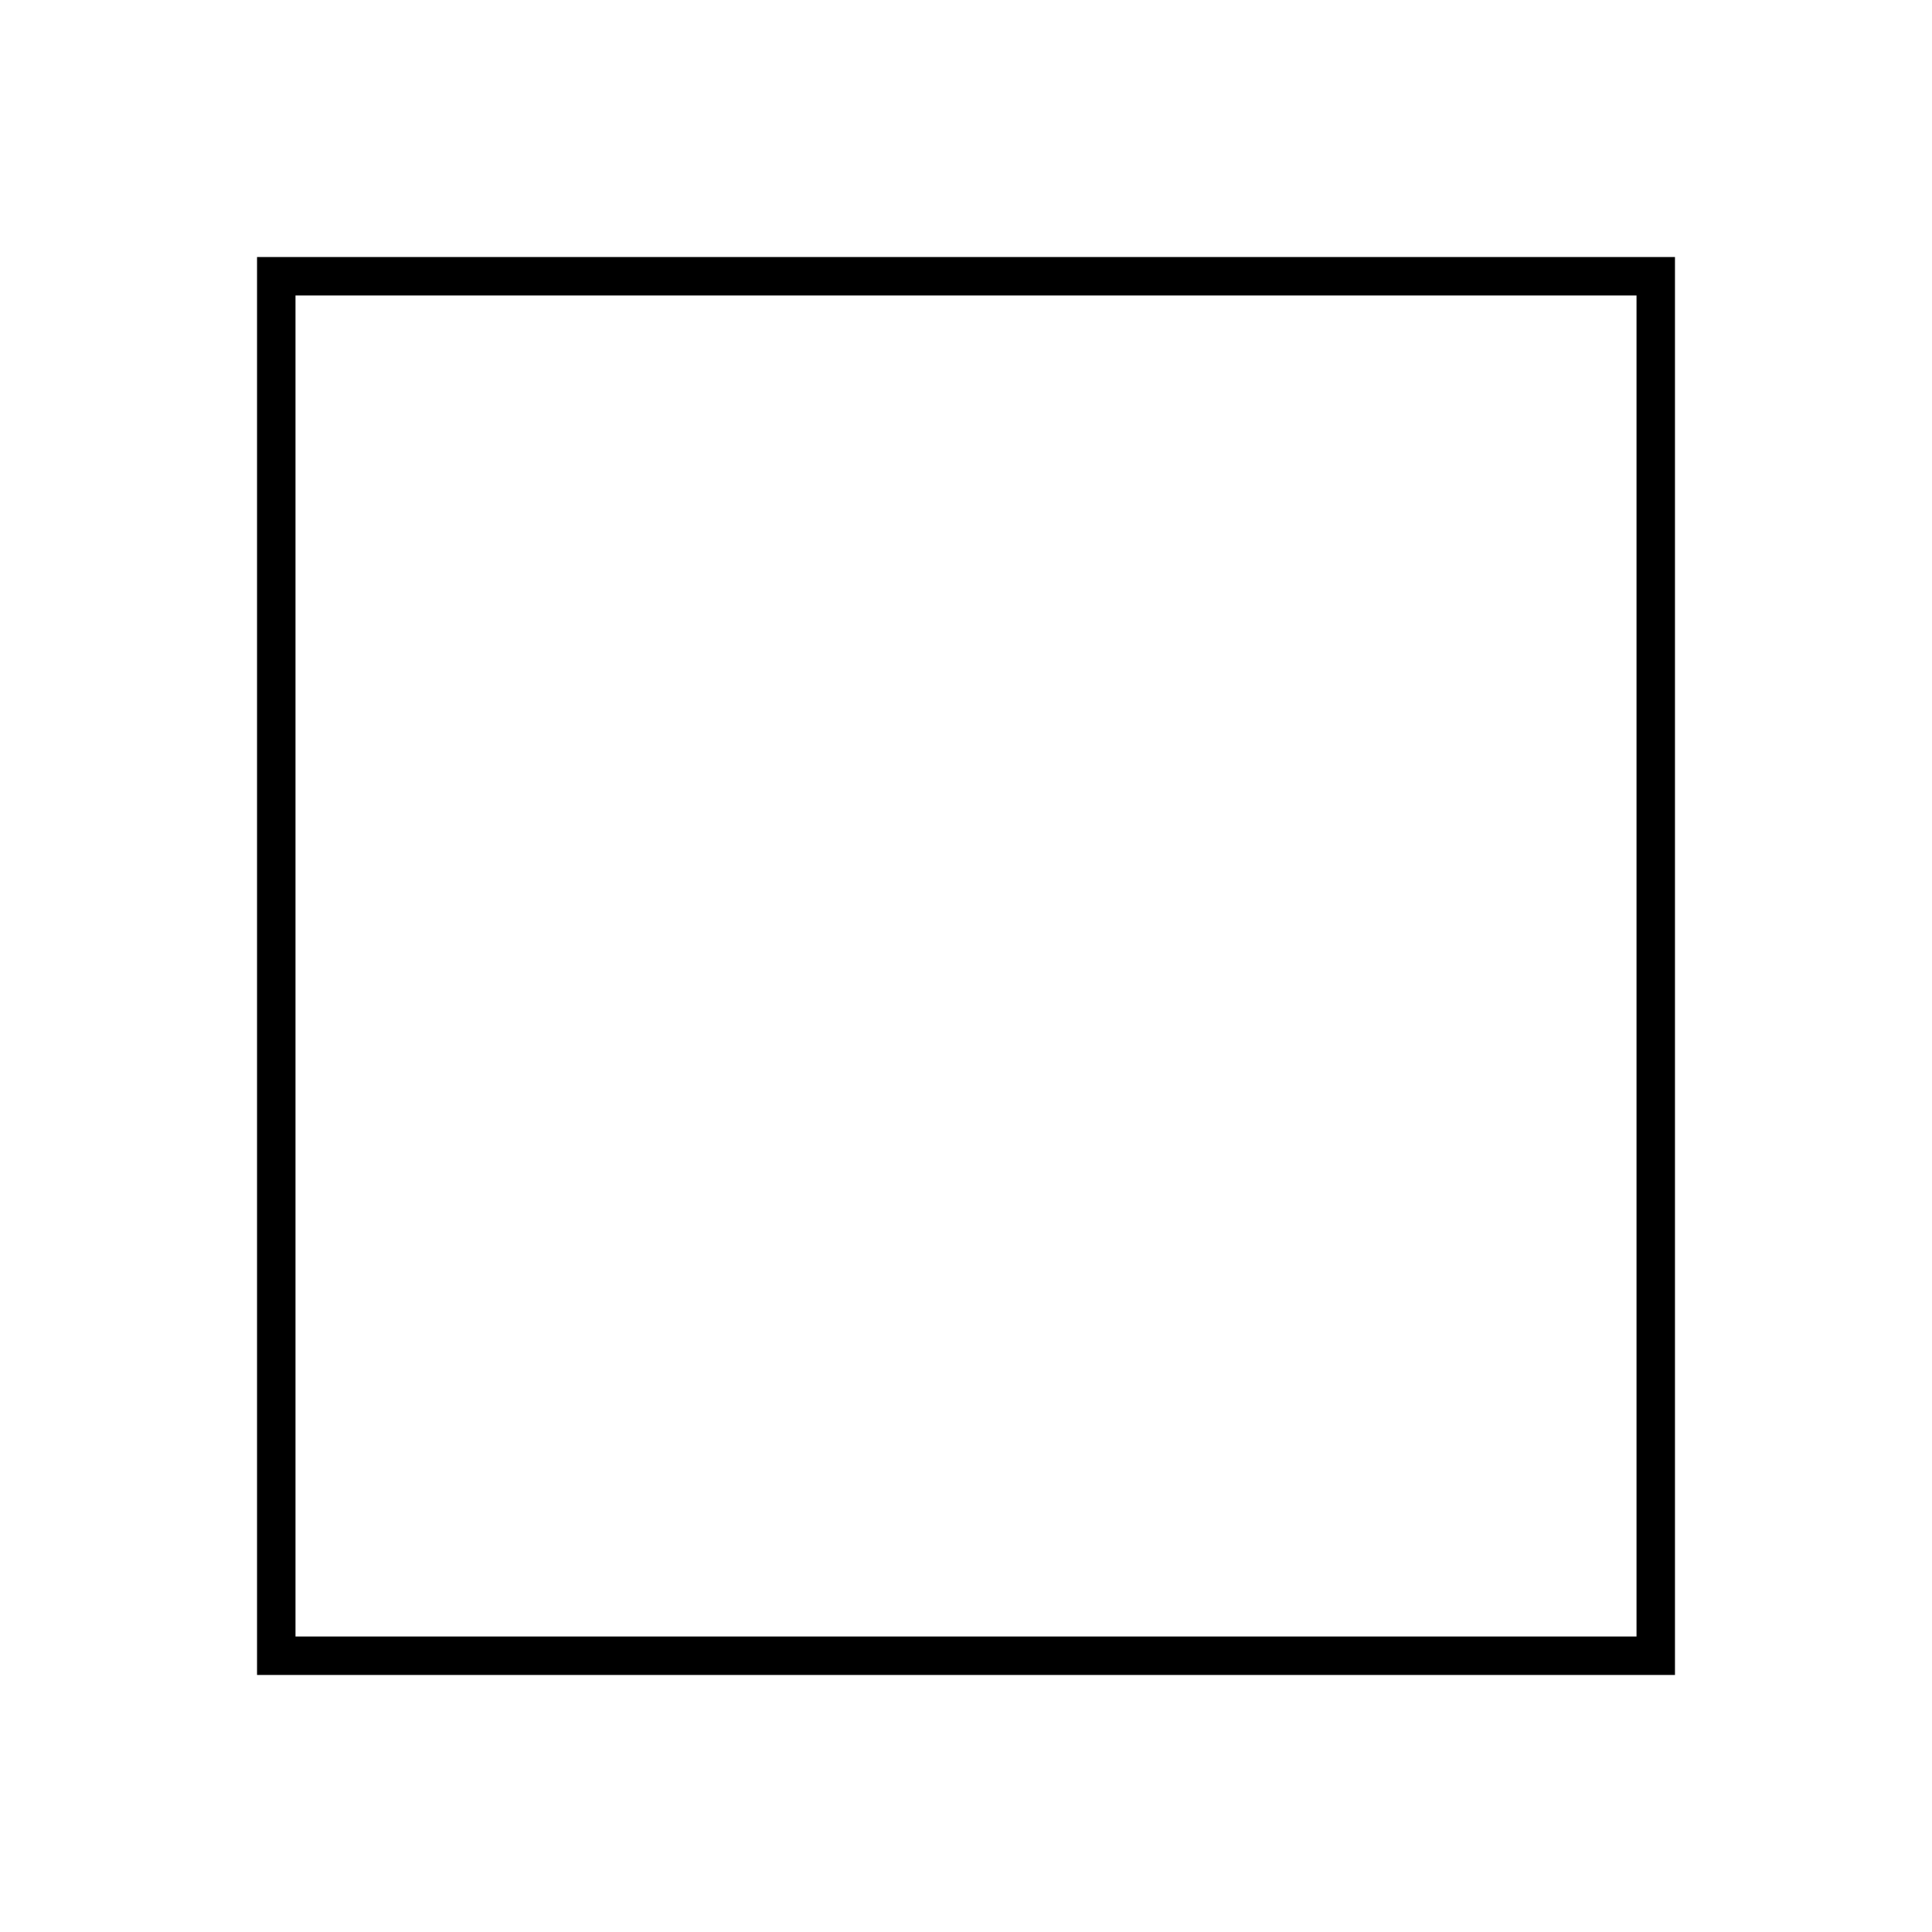
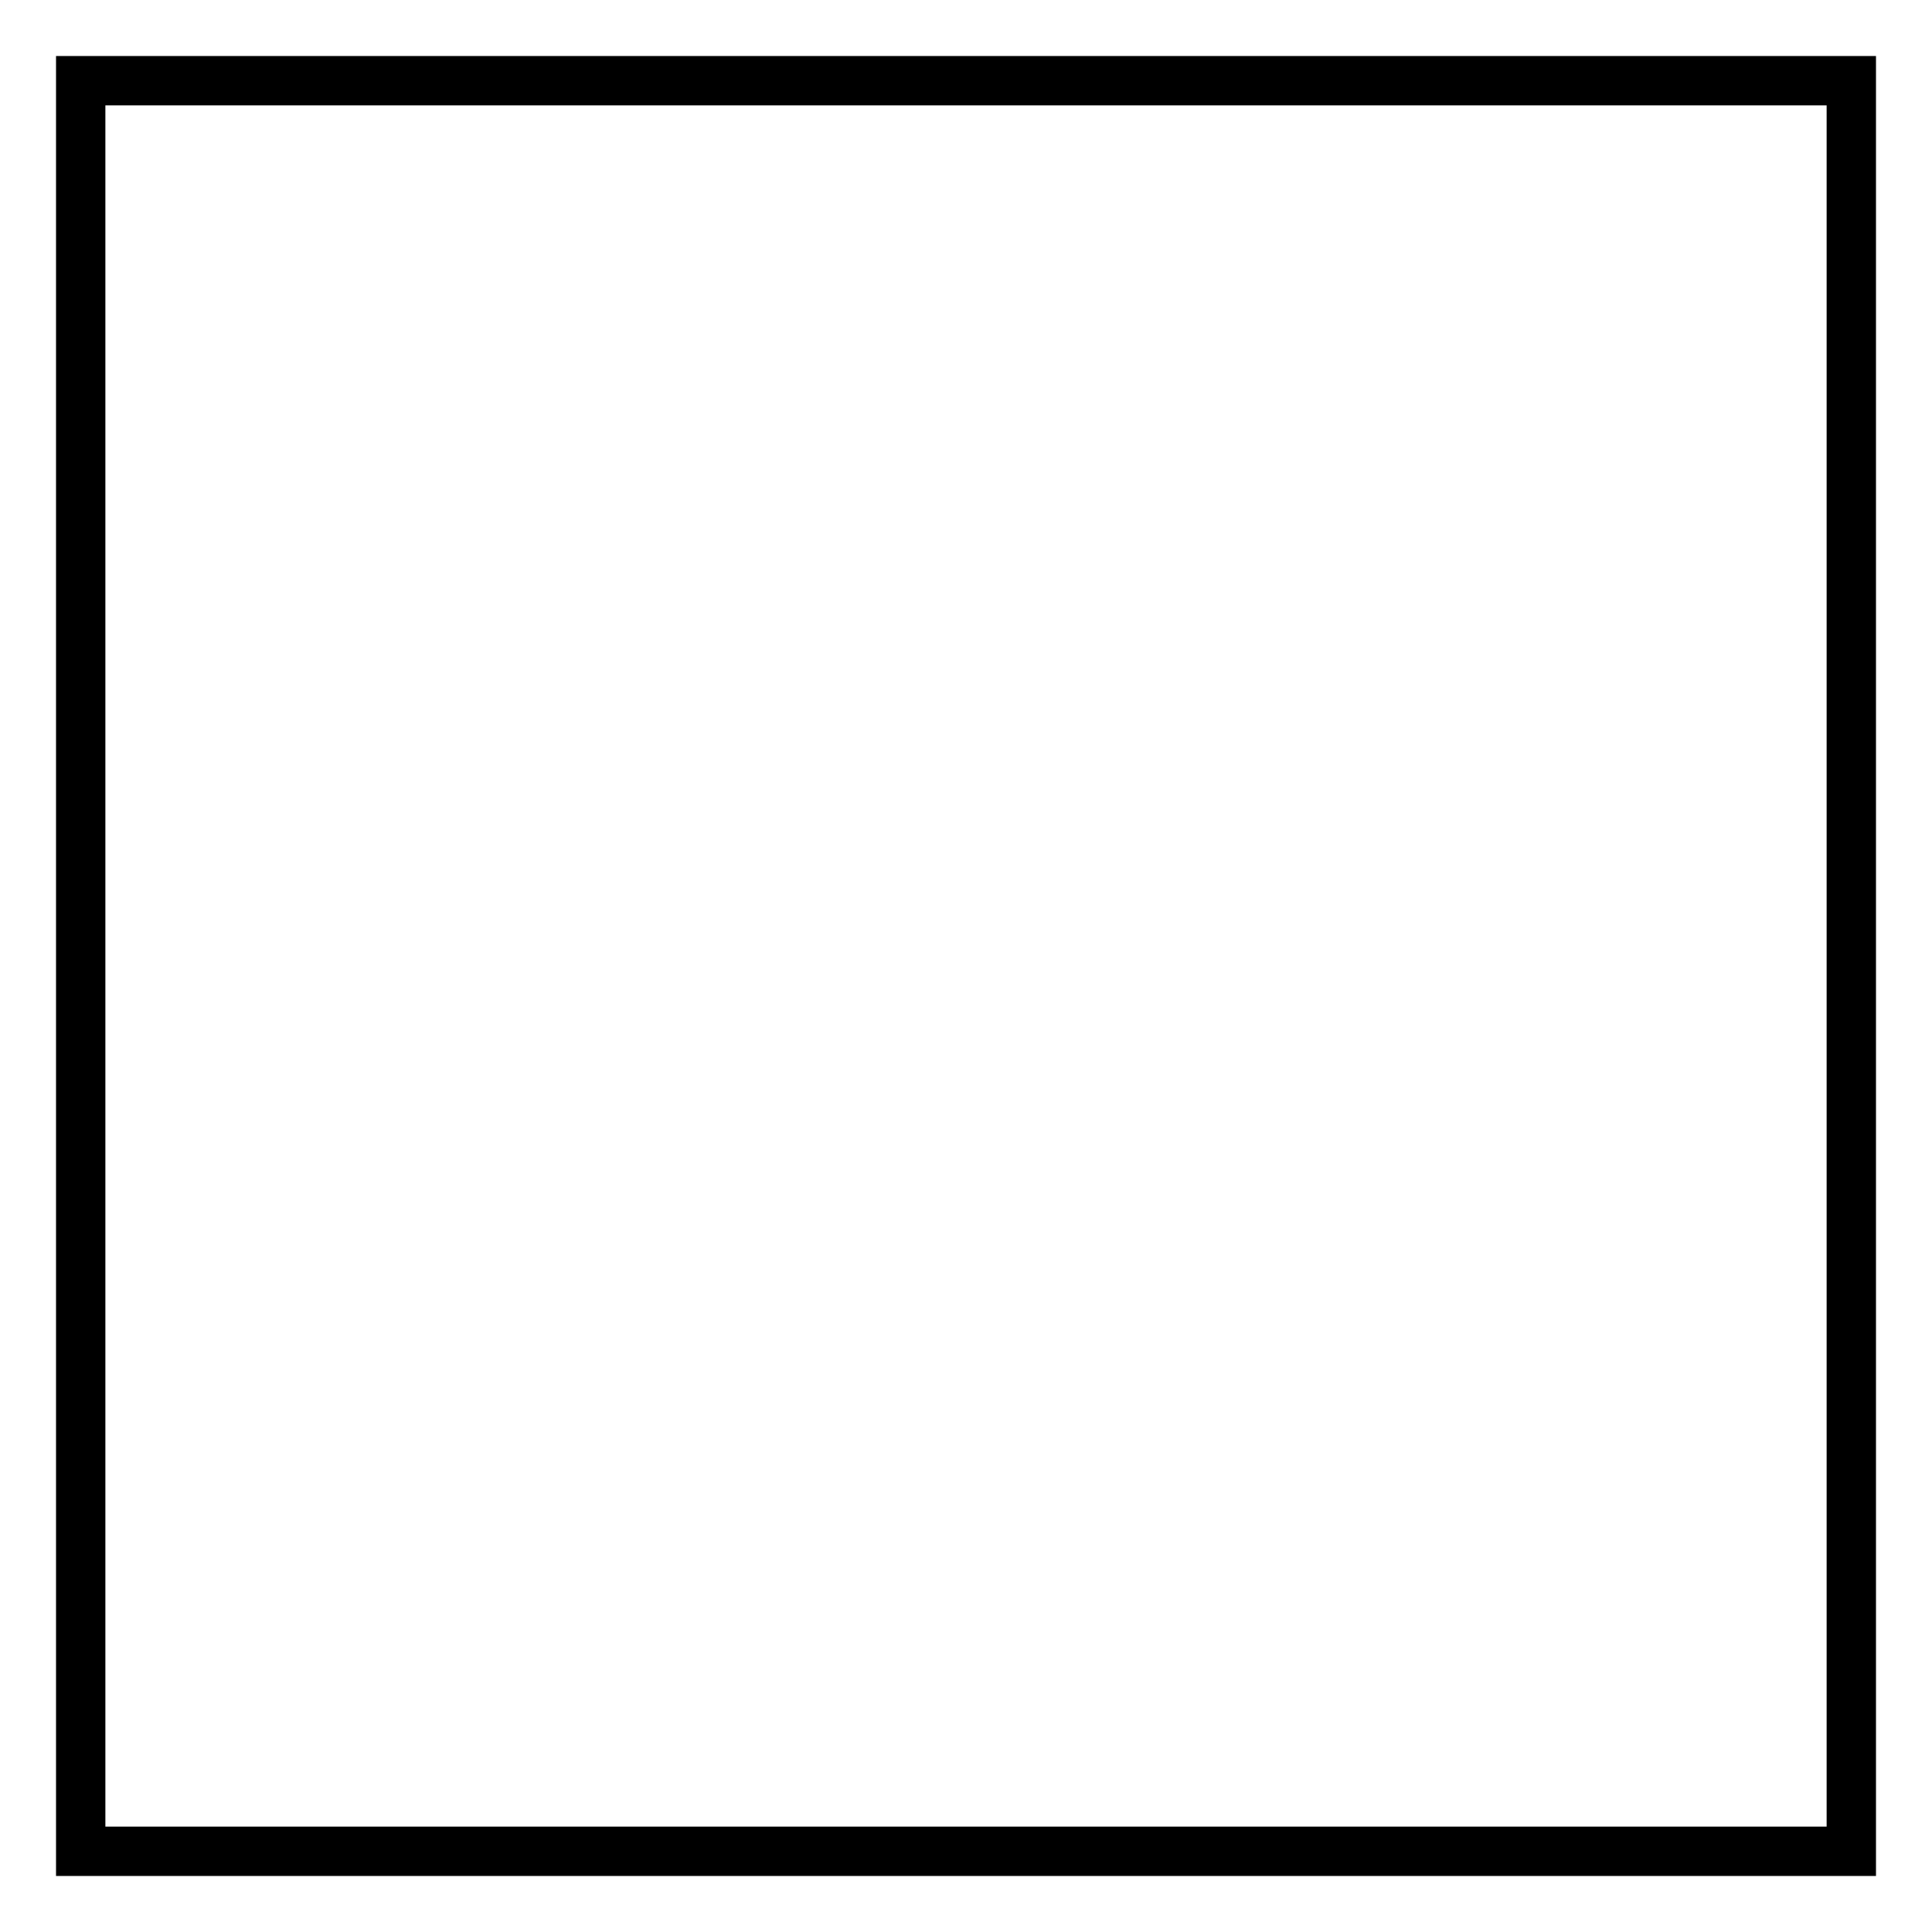
- <svg xmlns="http://www.w3.org/2000/svg" width="794" height="794" viewBox="0 0 210.079 210.079" version="1.1" id="svg8">
+ <svg xmlns="http://www.w3.org/2000/svg" width="1600" height="1600" viewBox="23.203 23.203 163.673 163.673" version="1.1" id="svg8">
  <defs id="defs2" />
  <g id="layer1" transform="translate(-7.0617683e-7,-43.39685)">
    <rect style="opacity:1;fill:none;fill-opacity:1;fill-rule:evenodd;stroke:#000000;stroke-width:4.181;stroke-miterlimit:4;stroke-dasharray:none;stroke-opacity:1" id="rect815" width="150" height="150" x="30.04" y="73.436" ry="0" />
  </g>
</svg>
